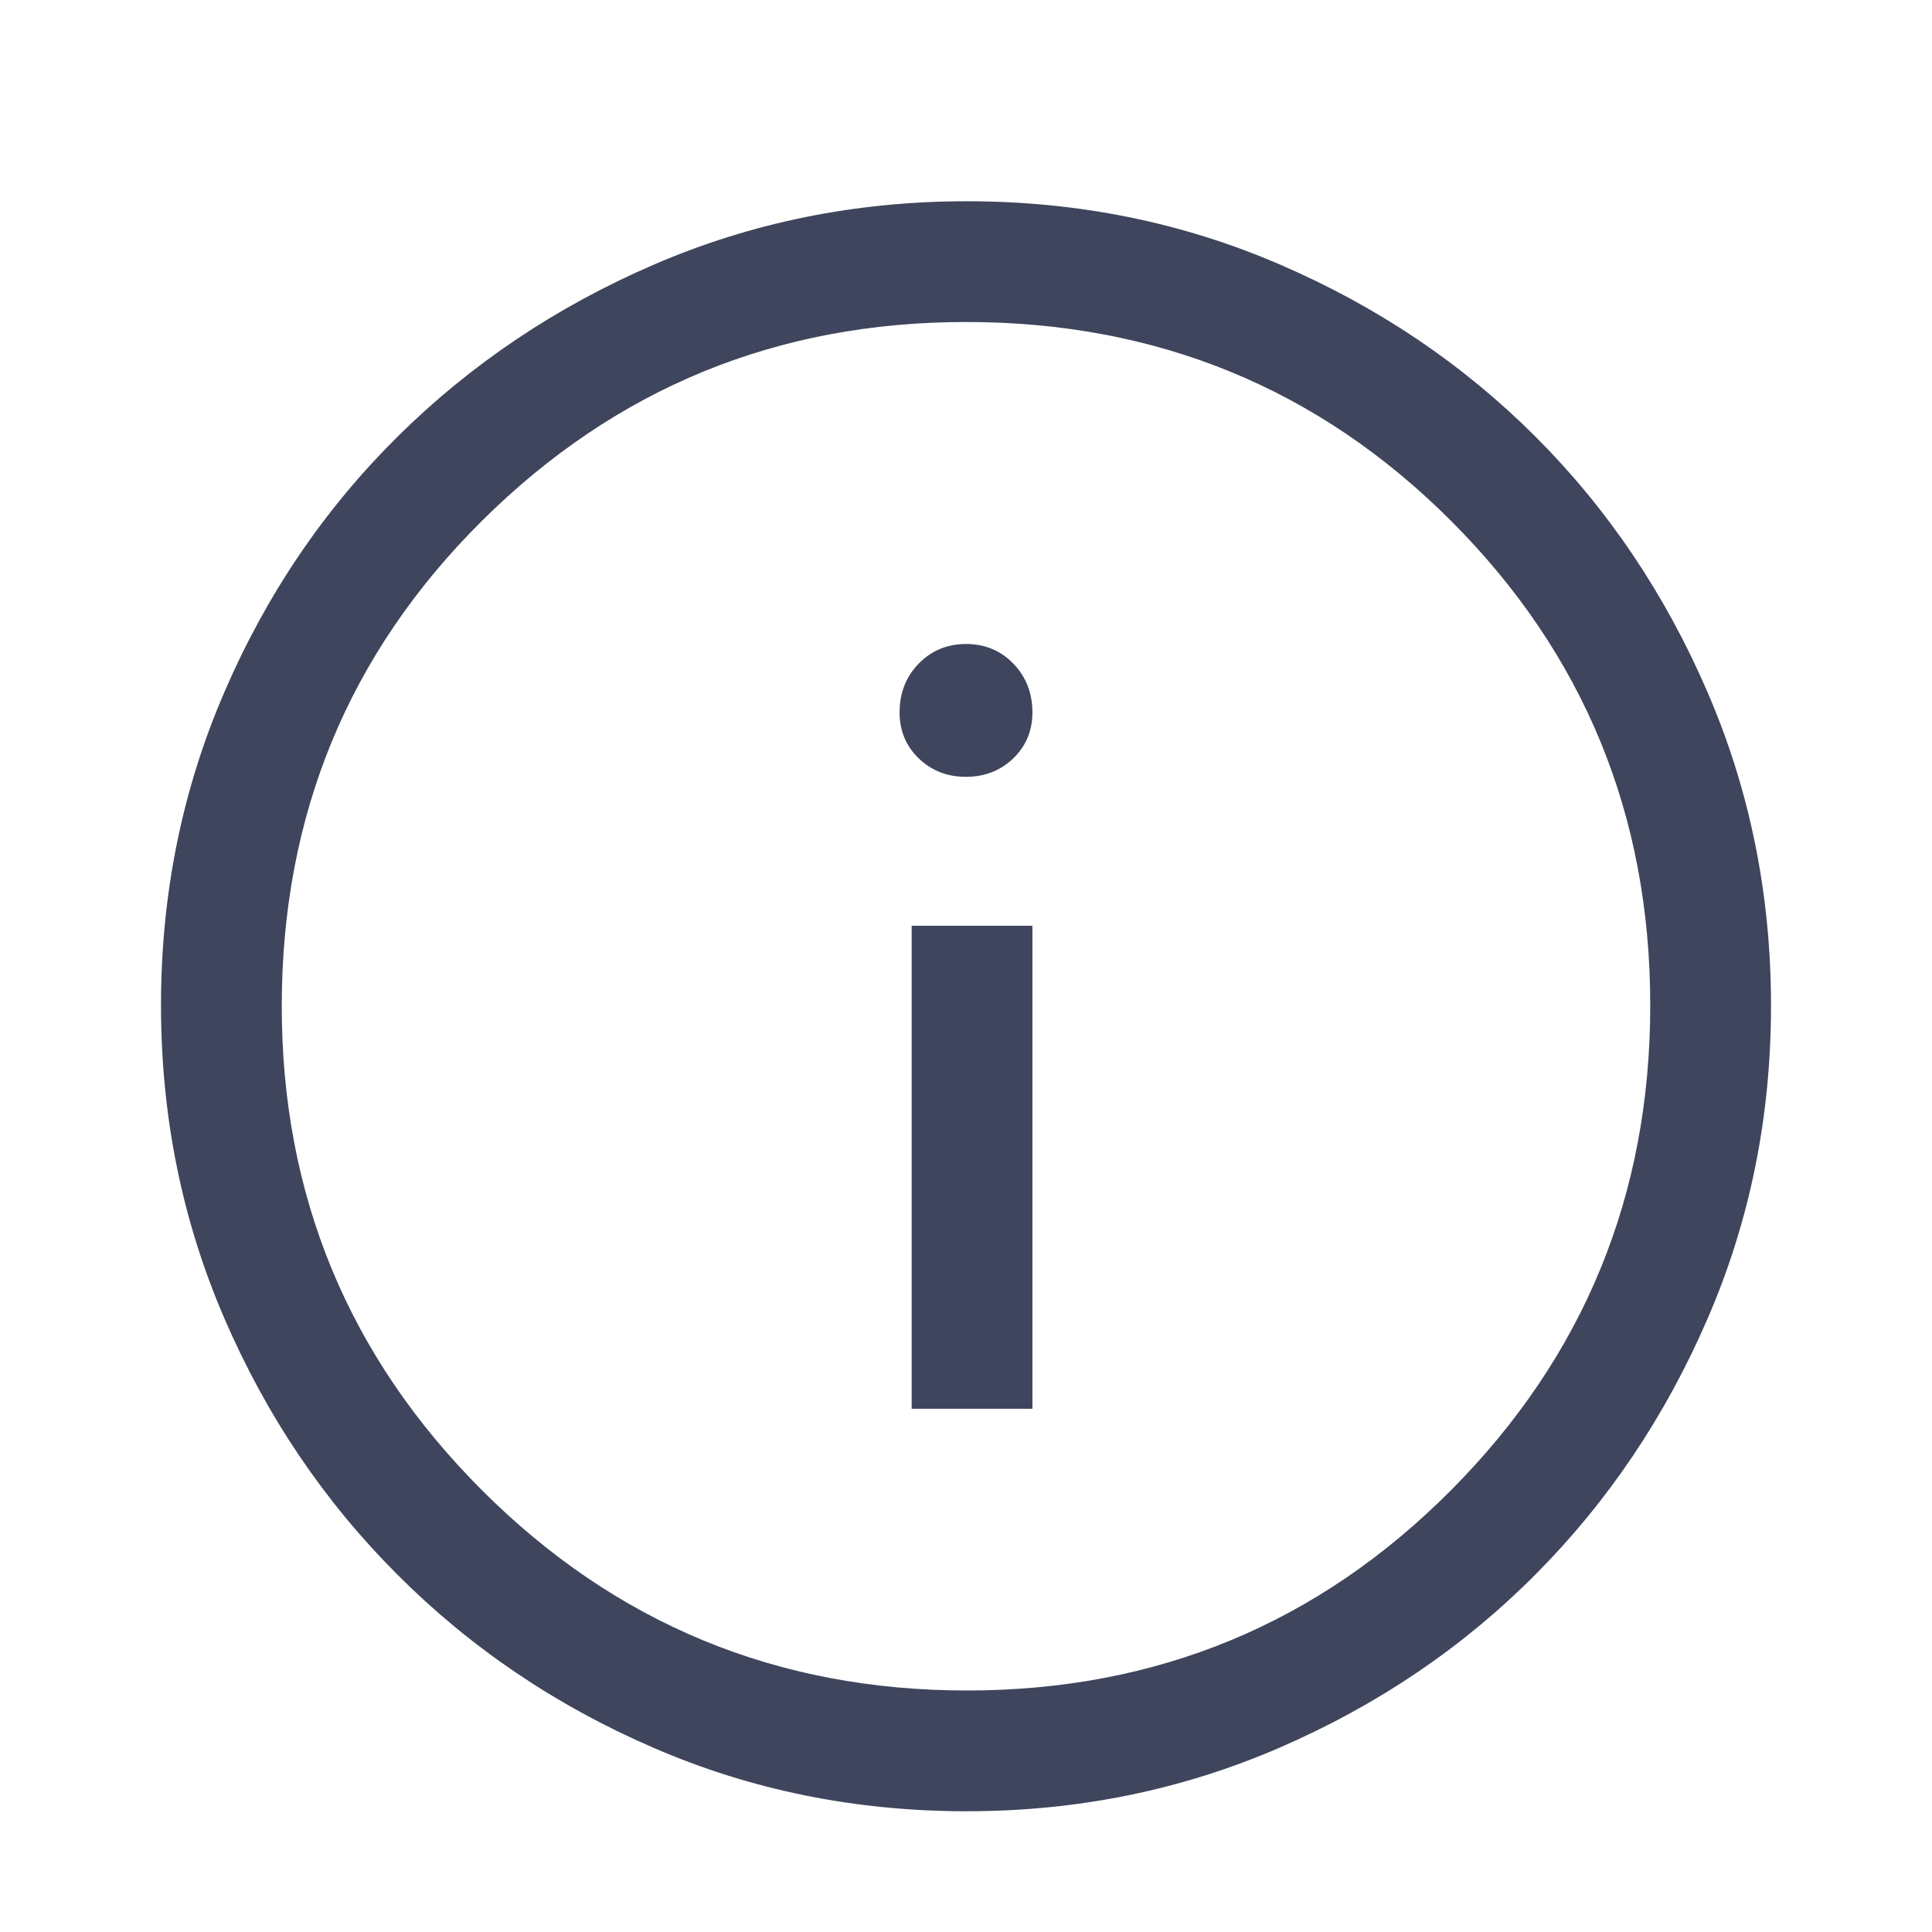
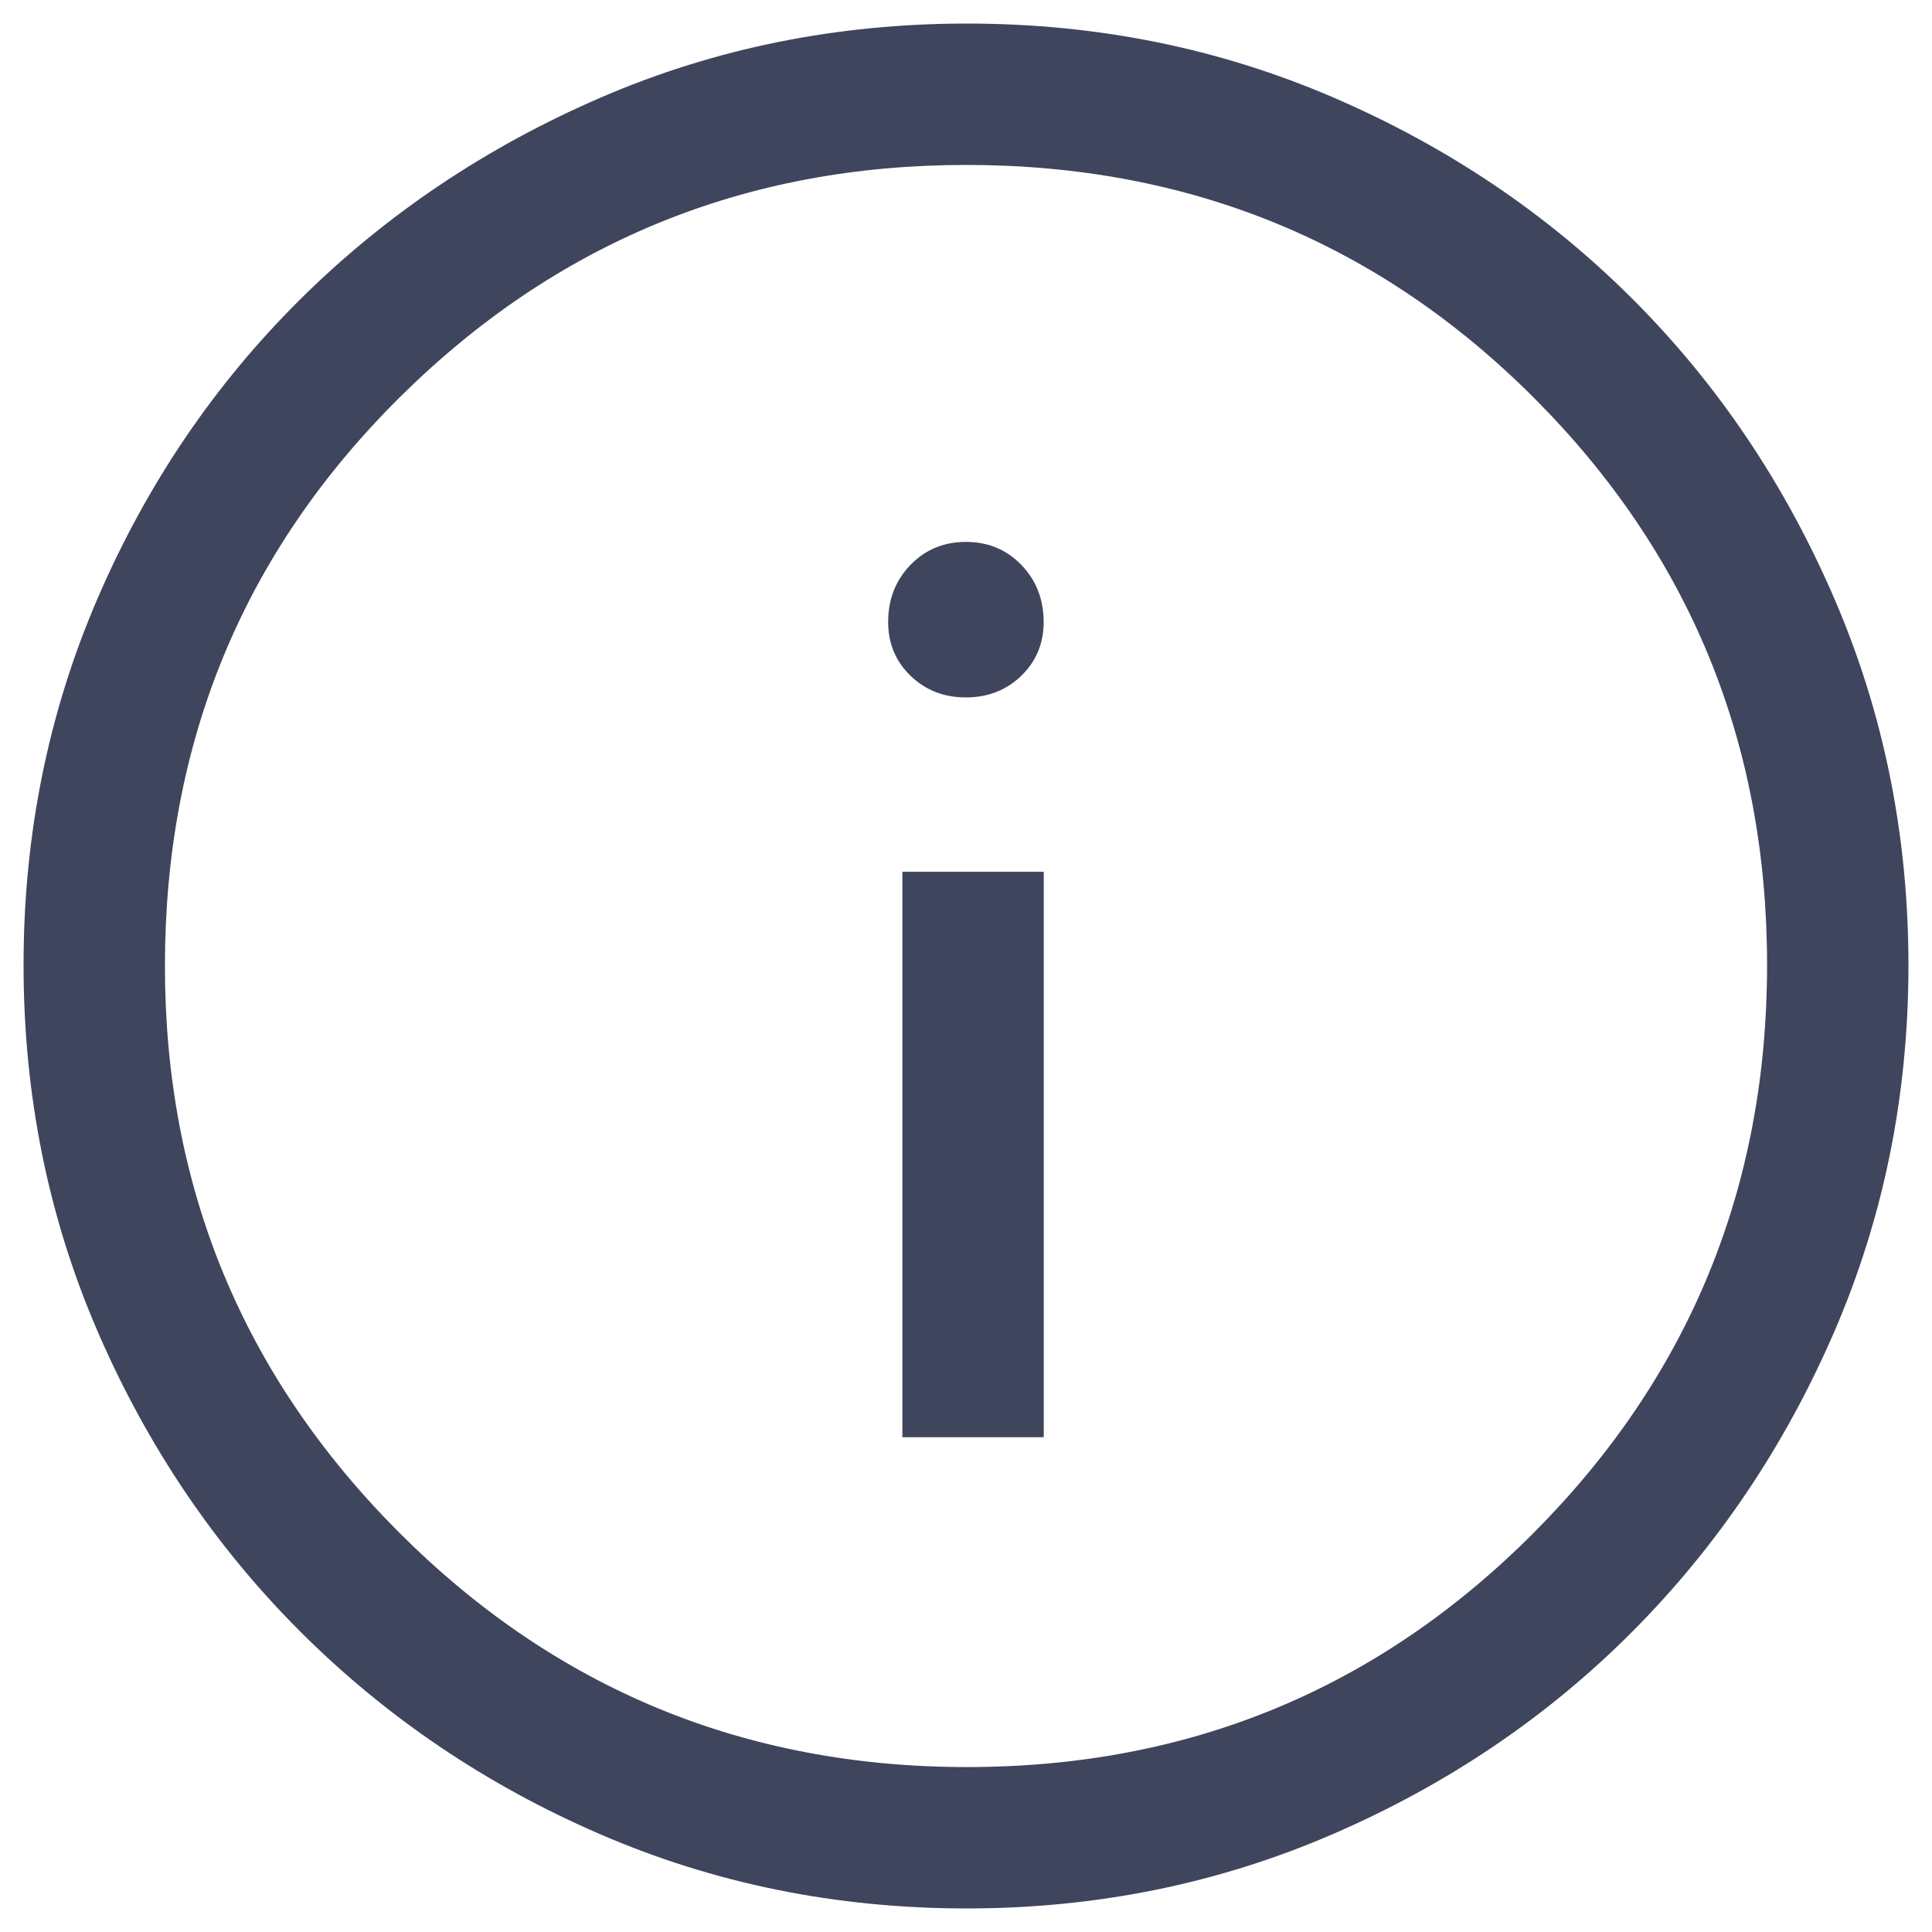
- <svg xmlns="http://www.w3.org/2000/svg" width="24" height="24" viewBox="0 0 24 24" fill="none">
-   <path d="M11.325 17.5H12.825V11.5H11.325V17.5ZM11.999 9.65C12.233 9.65 12.429 9.573 12.588 9.42C12.746 9.267 12.825 9.077 12.825 8.85C12.825 8.609 12.746 8.407 12.588 8.244C12.43 8.081 12.234 8 12.001 8C11.767 8 11.571 8.081 11.412 8.244C11.254 8.407 11.175 8.609 11.175 8.85C11.175 9.077 11.254 9.267 11.412 9.42C11.57 9.573 11.766 9.65 11.999 9.65ZM12.007 22.5C10.628 22.5 9.332 22.238 8.119 21.712C6.906 21.188 5.846 20.471 4.938 19.562C4.029 18.654 3.312 17.593 2.788 16.379C2.263 15.165 2 13.868 2 12.488C2 11.107 2.263 9.81 2.788 8.596C3.312 7.382 4.029 6.325 4.938 5.425C5.846 4.525 6.907 3.812 8.121 3.288C9.335 2.763 10.632 2.5 12.012 2.5C13.393 2.5 14.69 2.763 15.904 3.288C17.118 3.812 18.175 4.525 19.075 5.425C19.975 6.325 20.688 7.383 21.212 8.6C21.738 9.817 22 11.114 22 12.493C22 13.872 21.738 15.168 21.212 16.381C20.688 17.594 19.975 18.653 19.075 19.558C18.175 20.463 17.117 21.18 15.9 21.708C14.683 22.236 13.386 22.5 12.007 22.5ZM12.012 21C14.371 21 16.375 20.171 18.025 18.512C19.675 16.854 20.5 14.846 20.5 12.488C20.5 10.129 19.677 8.125 18.03 6.475C16.383 4.825 14.373 4 12 4C9.65 4 7.646 4.823 5.987 6.47C4.329 8.117 3.5 10.127 3.5 12.5C3.5 14.85 4.329 16.854 5.987 18.512C7.646 20.171 9.654 21 12.012 21Z" fill="#3E455C" />
+ <svg xmlns="http://www.w3.org/2000/svg" width="24" height="24" fill="none" version="1.1" viewBox="1.75 2.25 20.5 20.5">
+   <path d="m11.325 17.5h1.5v-6h-1.5v6zm0.674-7.85c0.234 0 0.43-0.077 0.588-0.23s0.237-0.343 0.237-0.57c0-0.241-0.079-0.443-0.237-0.606-0.158-0.163-0.354-0.244-0.588-0.244-0.234 0-0.43 0.081-0.588 0.244-0.158 0.163-0.237 0.365-0.237 0.606 0 0.227 0.079 0.417 0.237 0.57 0.158 0.153 0.354 0.23 0.587 0.23zm0.007 12.85c-1.379 0-2.675-0.263-3.887-0.787s-2.273-1.242-3.182-2.15-1.625-1.97-2.15-3.183-0.787-2.511-0.787-3.892 0.263-2.678 0.787-3.892 1.242-2.271 2.15-3.171 1.97-1.613 3.183-2.138c1.214-0.525 2.511-0.787 3.892-0.787s2.678 0.263 3.892 0.787 2.271 1.238 3.171 2.138 1.613 1.958 2.138 3.175 0.787 2.514 0.787 3.893-0.263 2.675-0.787 3.888c-0.525 1.213-1.238 2.272-2.138 3.177s-1.958 1.622-3.175 2.15-2.514 0.792-3.893 0.792zm0.006-1.5c2.358 0 4.362-0.829 6.013-2.487s2.475-3.667 2.475-6.025-0.823-4.362-2.47-6.013-3.657-2.475-6.03-2.475c-2.35 0-4.354 0.823-6.013 2.47-1.658 1.647-2.487 3.657-2.487 6.03 0 2.35 0.829 4.354 2.487 6.013s3.667 2.487 6.025 2.487z" fill="#3E455C" />
</svg>
